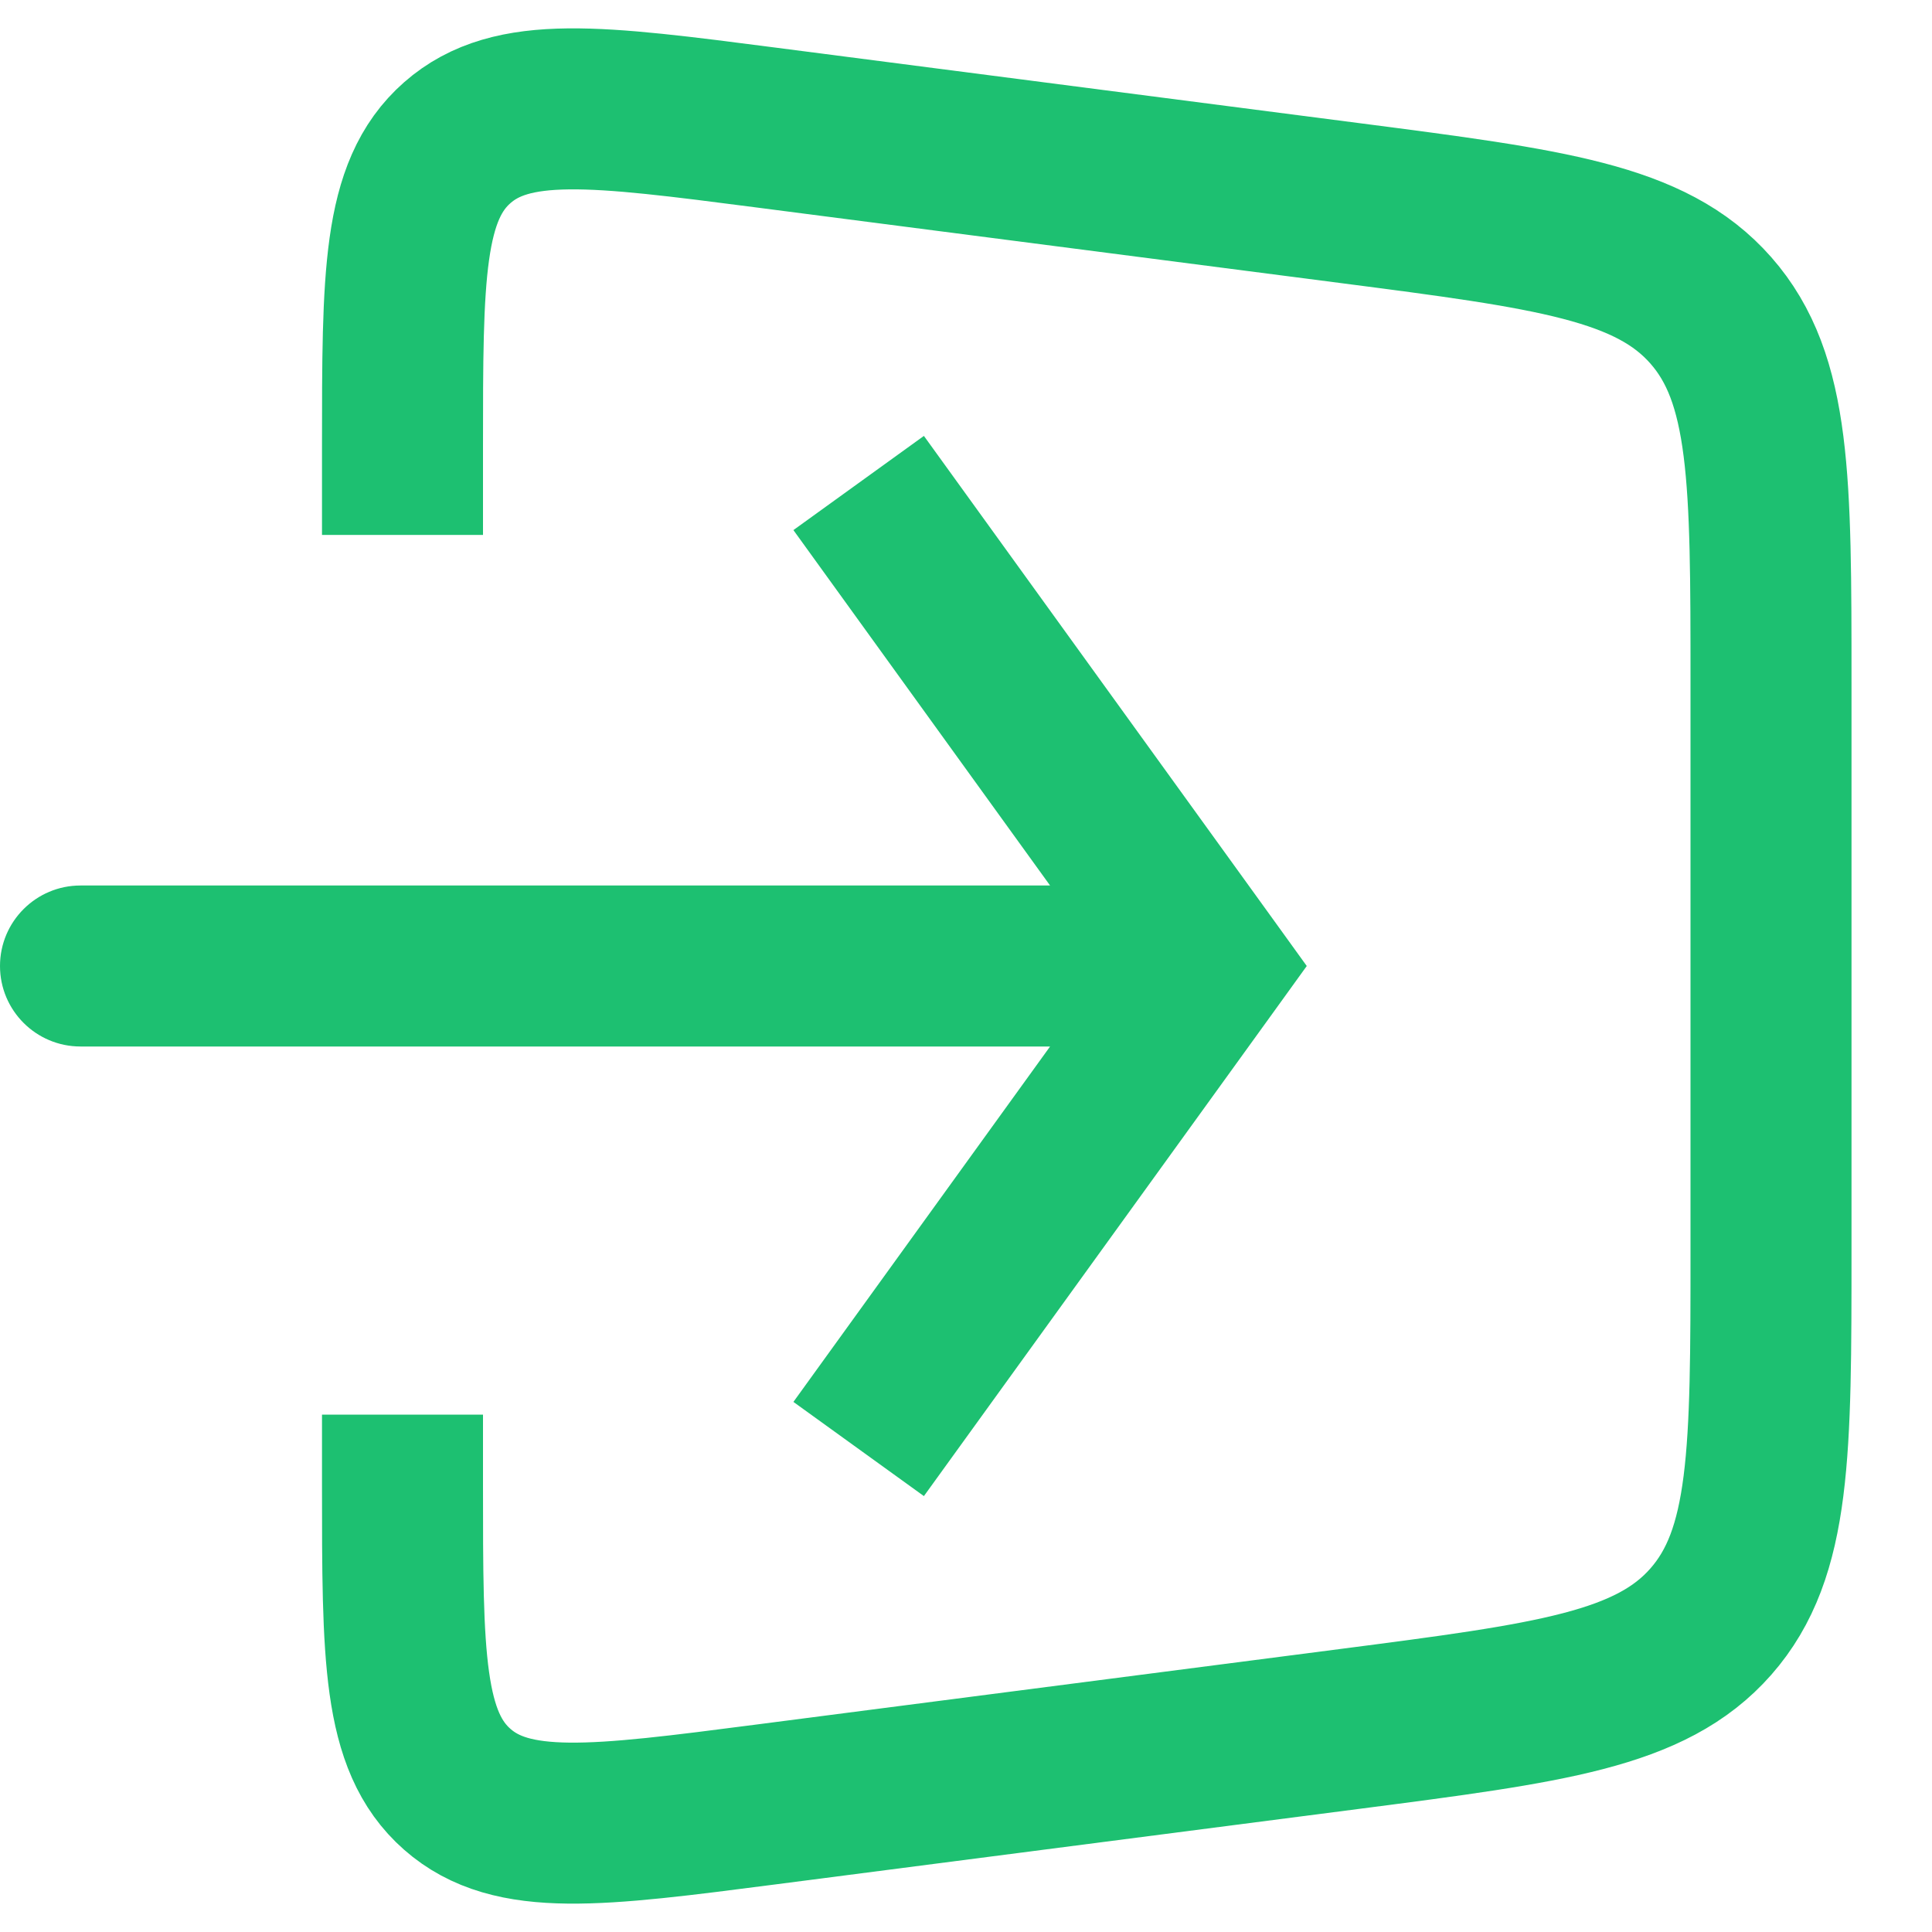
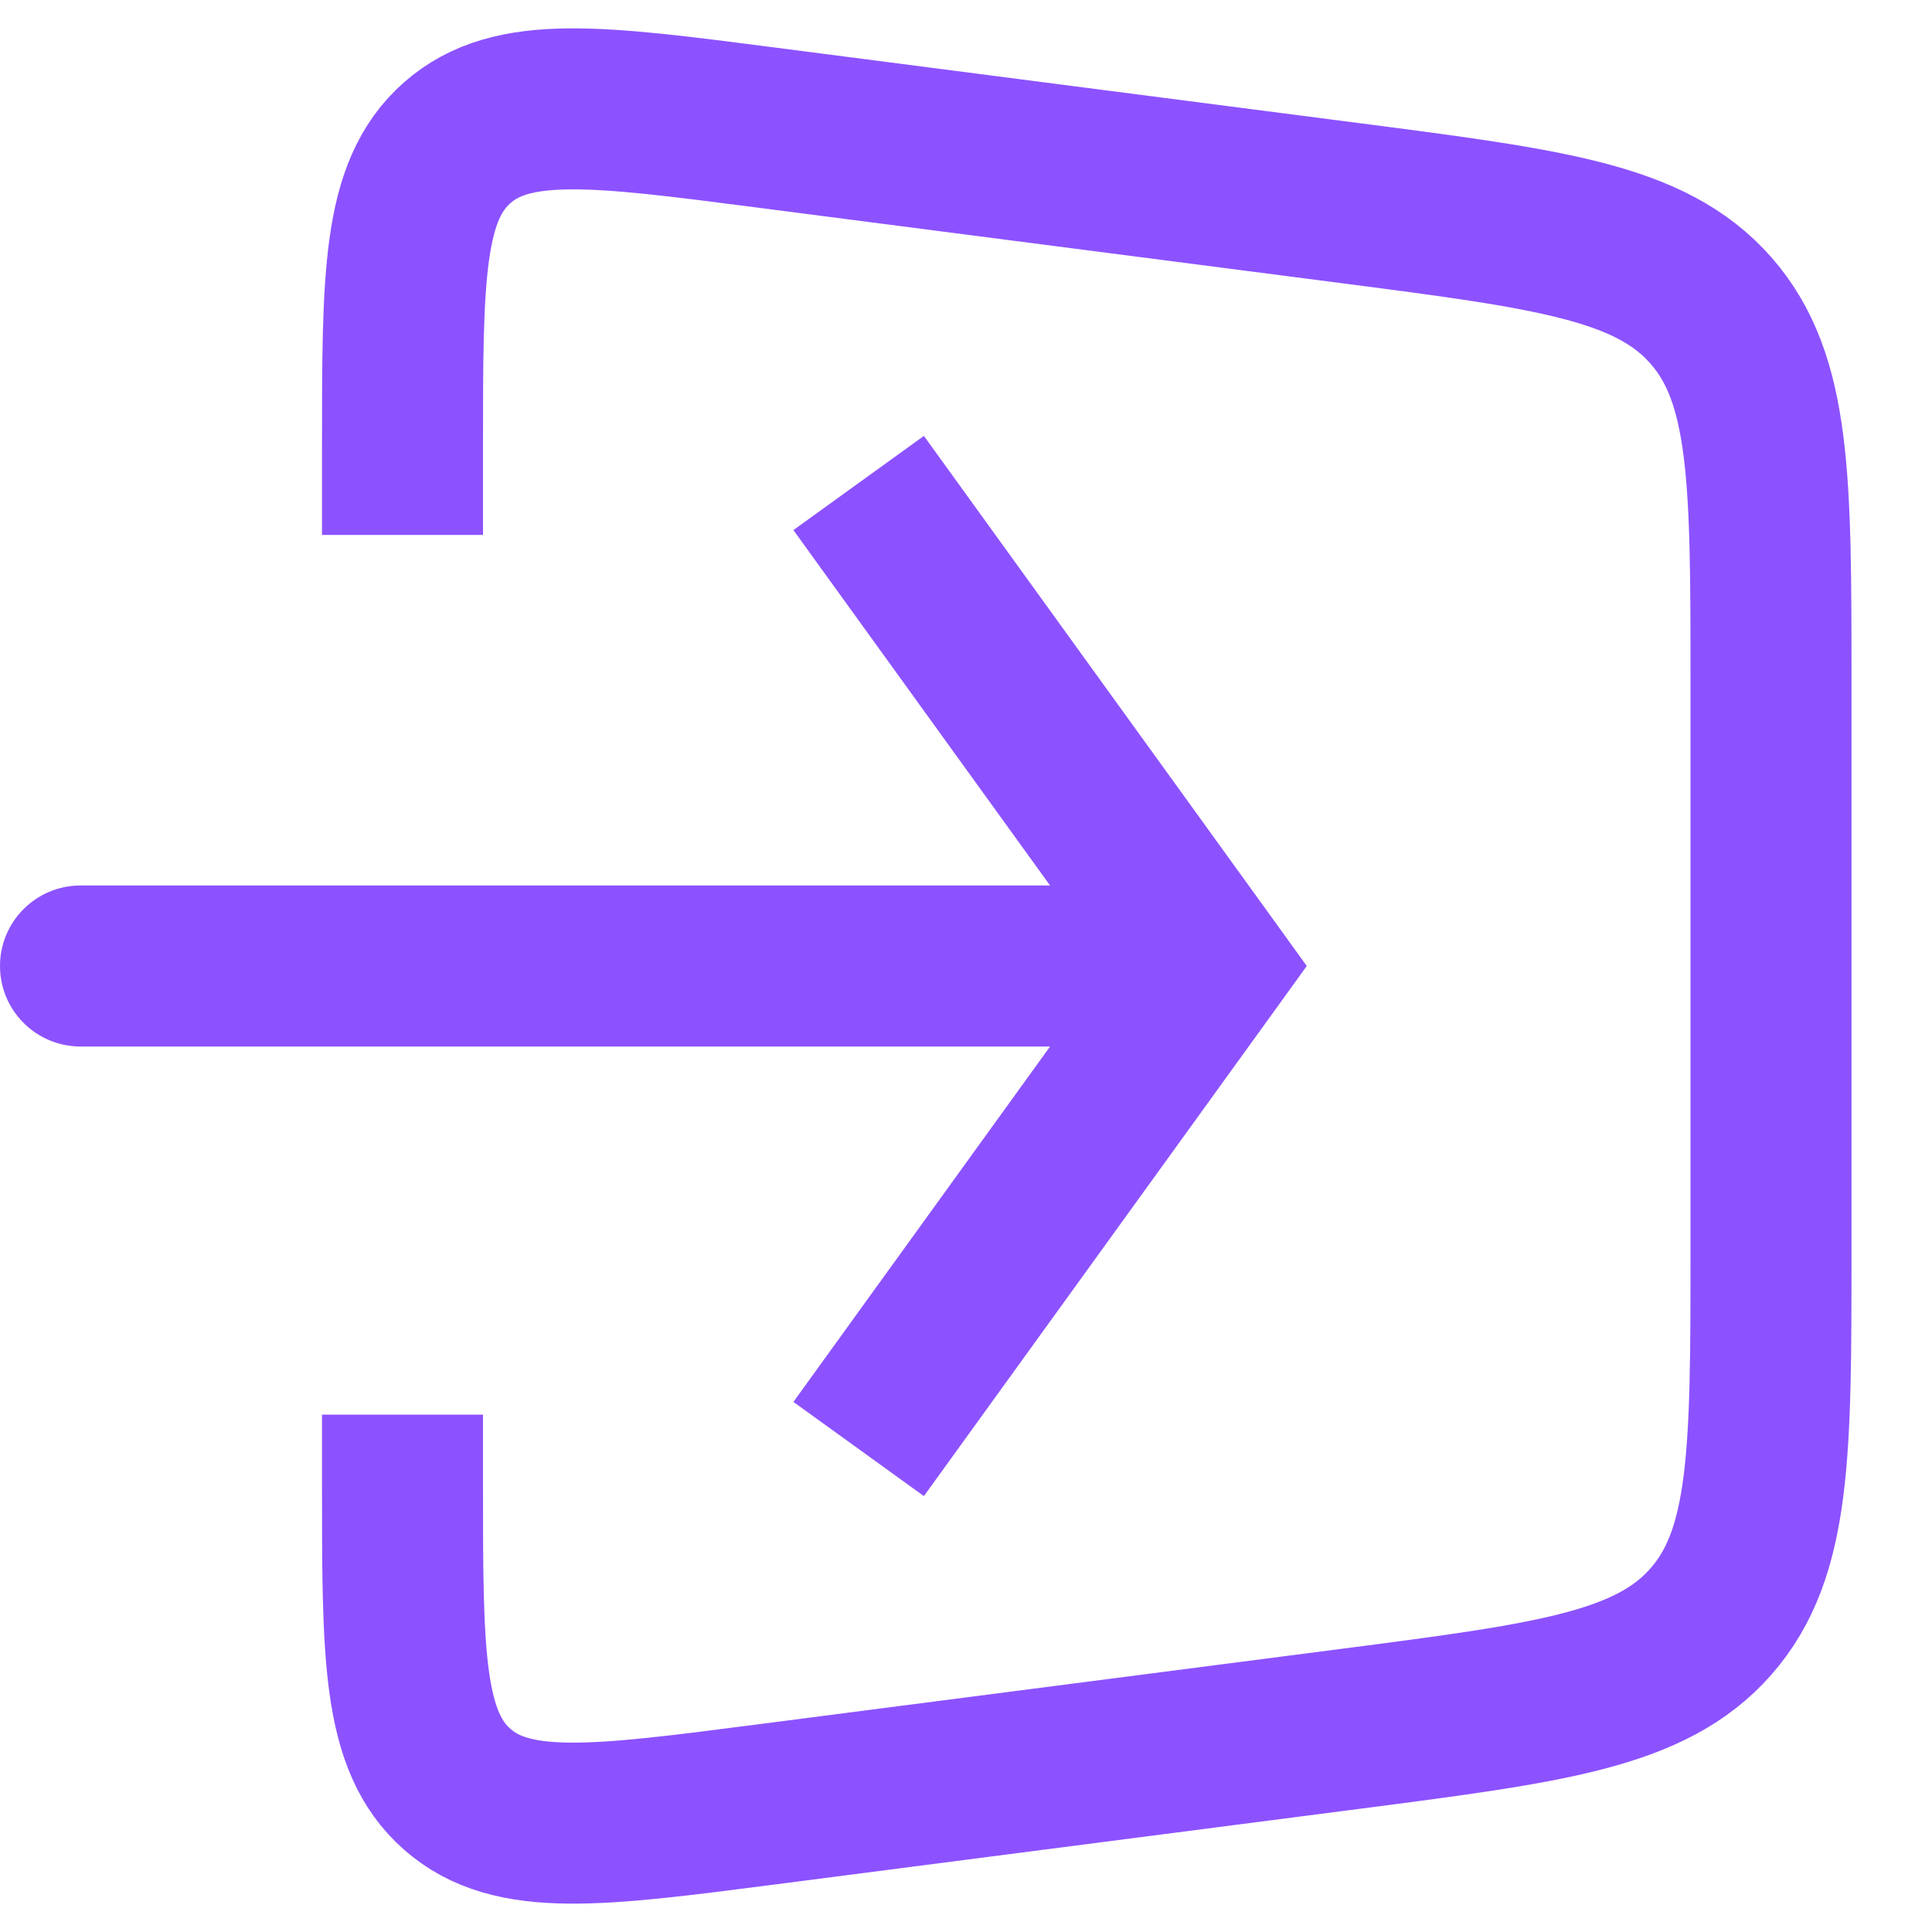
<svg xmlns="http://www.w3.org/2000/svg" width="24" height="24" viewBox="0 0 24 24" fill="none">
-   <path d="M5 6.645V5.551C5 3.431 5 2.371 5.68 1.773C6.359 1.176 7.411 1.312 9.513 1.584L16.77 2.523C19.261 2.846 20.507 3.007 21.253 3.856C22 4.706 22 5.962 22 8.474V15.526C22 18.038 22 19.294 21.253 20.144C20.507 20.993 19.261 21.154 16.77 21.477L9.513 22.416C7.411 22.688 6.359 22.824 5.68 22.227C5 21.629 5 20.569 5 18.449V17.573" stroke="#1DC071" stroke-width="2" />
-   <path d="M15 12L15.811 11.415L16.233 12L15.811 12.585L15 12ZM1 13C0.448 13 0 12.552 0 12C0 11.448 0.448 11 1 11V13ZM11.477 5.415L15.811 11.415L14.189 12.585L9.856 6.585L11.477 5.415ZM15.811 12.585L11.477 18.585L9.856 17.415L14.189 11.415L15.811 12.585ZM15 13H1V11H15V13Z" fill="#1DC071" />
+   <path d="M5 6.645V5.551C5 3.431 5 2.371 5.68 1.773C6.359 1.176 7.411 1.312 9.513 1.584L16.77 2.523C19.261 2.846 20.507 3.007 21.253 3.856C22 4.706 22 5.962 22 8.474V15.526C22 18.038 22 19.294 21.253 20.144C20.507 20.993 19.261 21.154 16.77 21.477L9.513 22.416C7.411 22.688 6.359 22.824 5.68 22.227C5 21.629 5 20.569 5 18.449V17.573" stroke="#8C52FF" stroke-width="2" />
+   <path d="M15 12L15.811 11.415L16.233 12L15.811 12.585L15 12ZM1 13C0.448 13 0 12.552 0 12C0 11.448 0.448 11 1 11V13ZM11.477 5.415L15.811 11.415L14.189 12.585L9.856 6.585L11.477 5.415ZM15.811 12.585L11.477 18.585L9.856 17.415L14.189 11.415L15.811 12.585ZM15 13H1V11H15V13Z" fill="#8C52FF" />
</svg>
